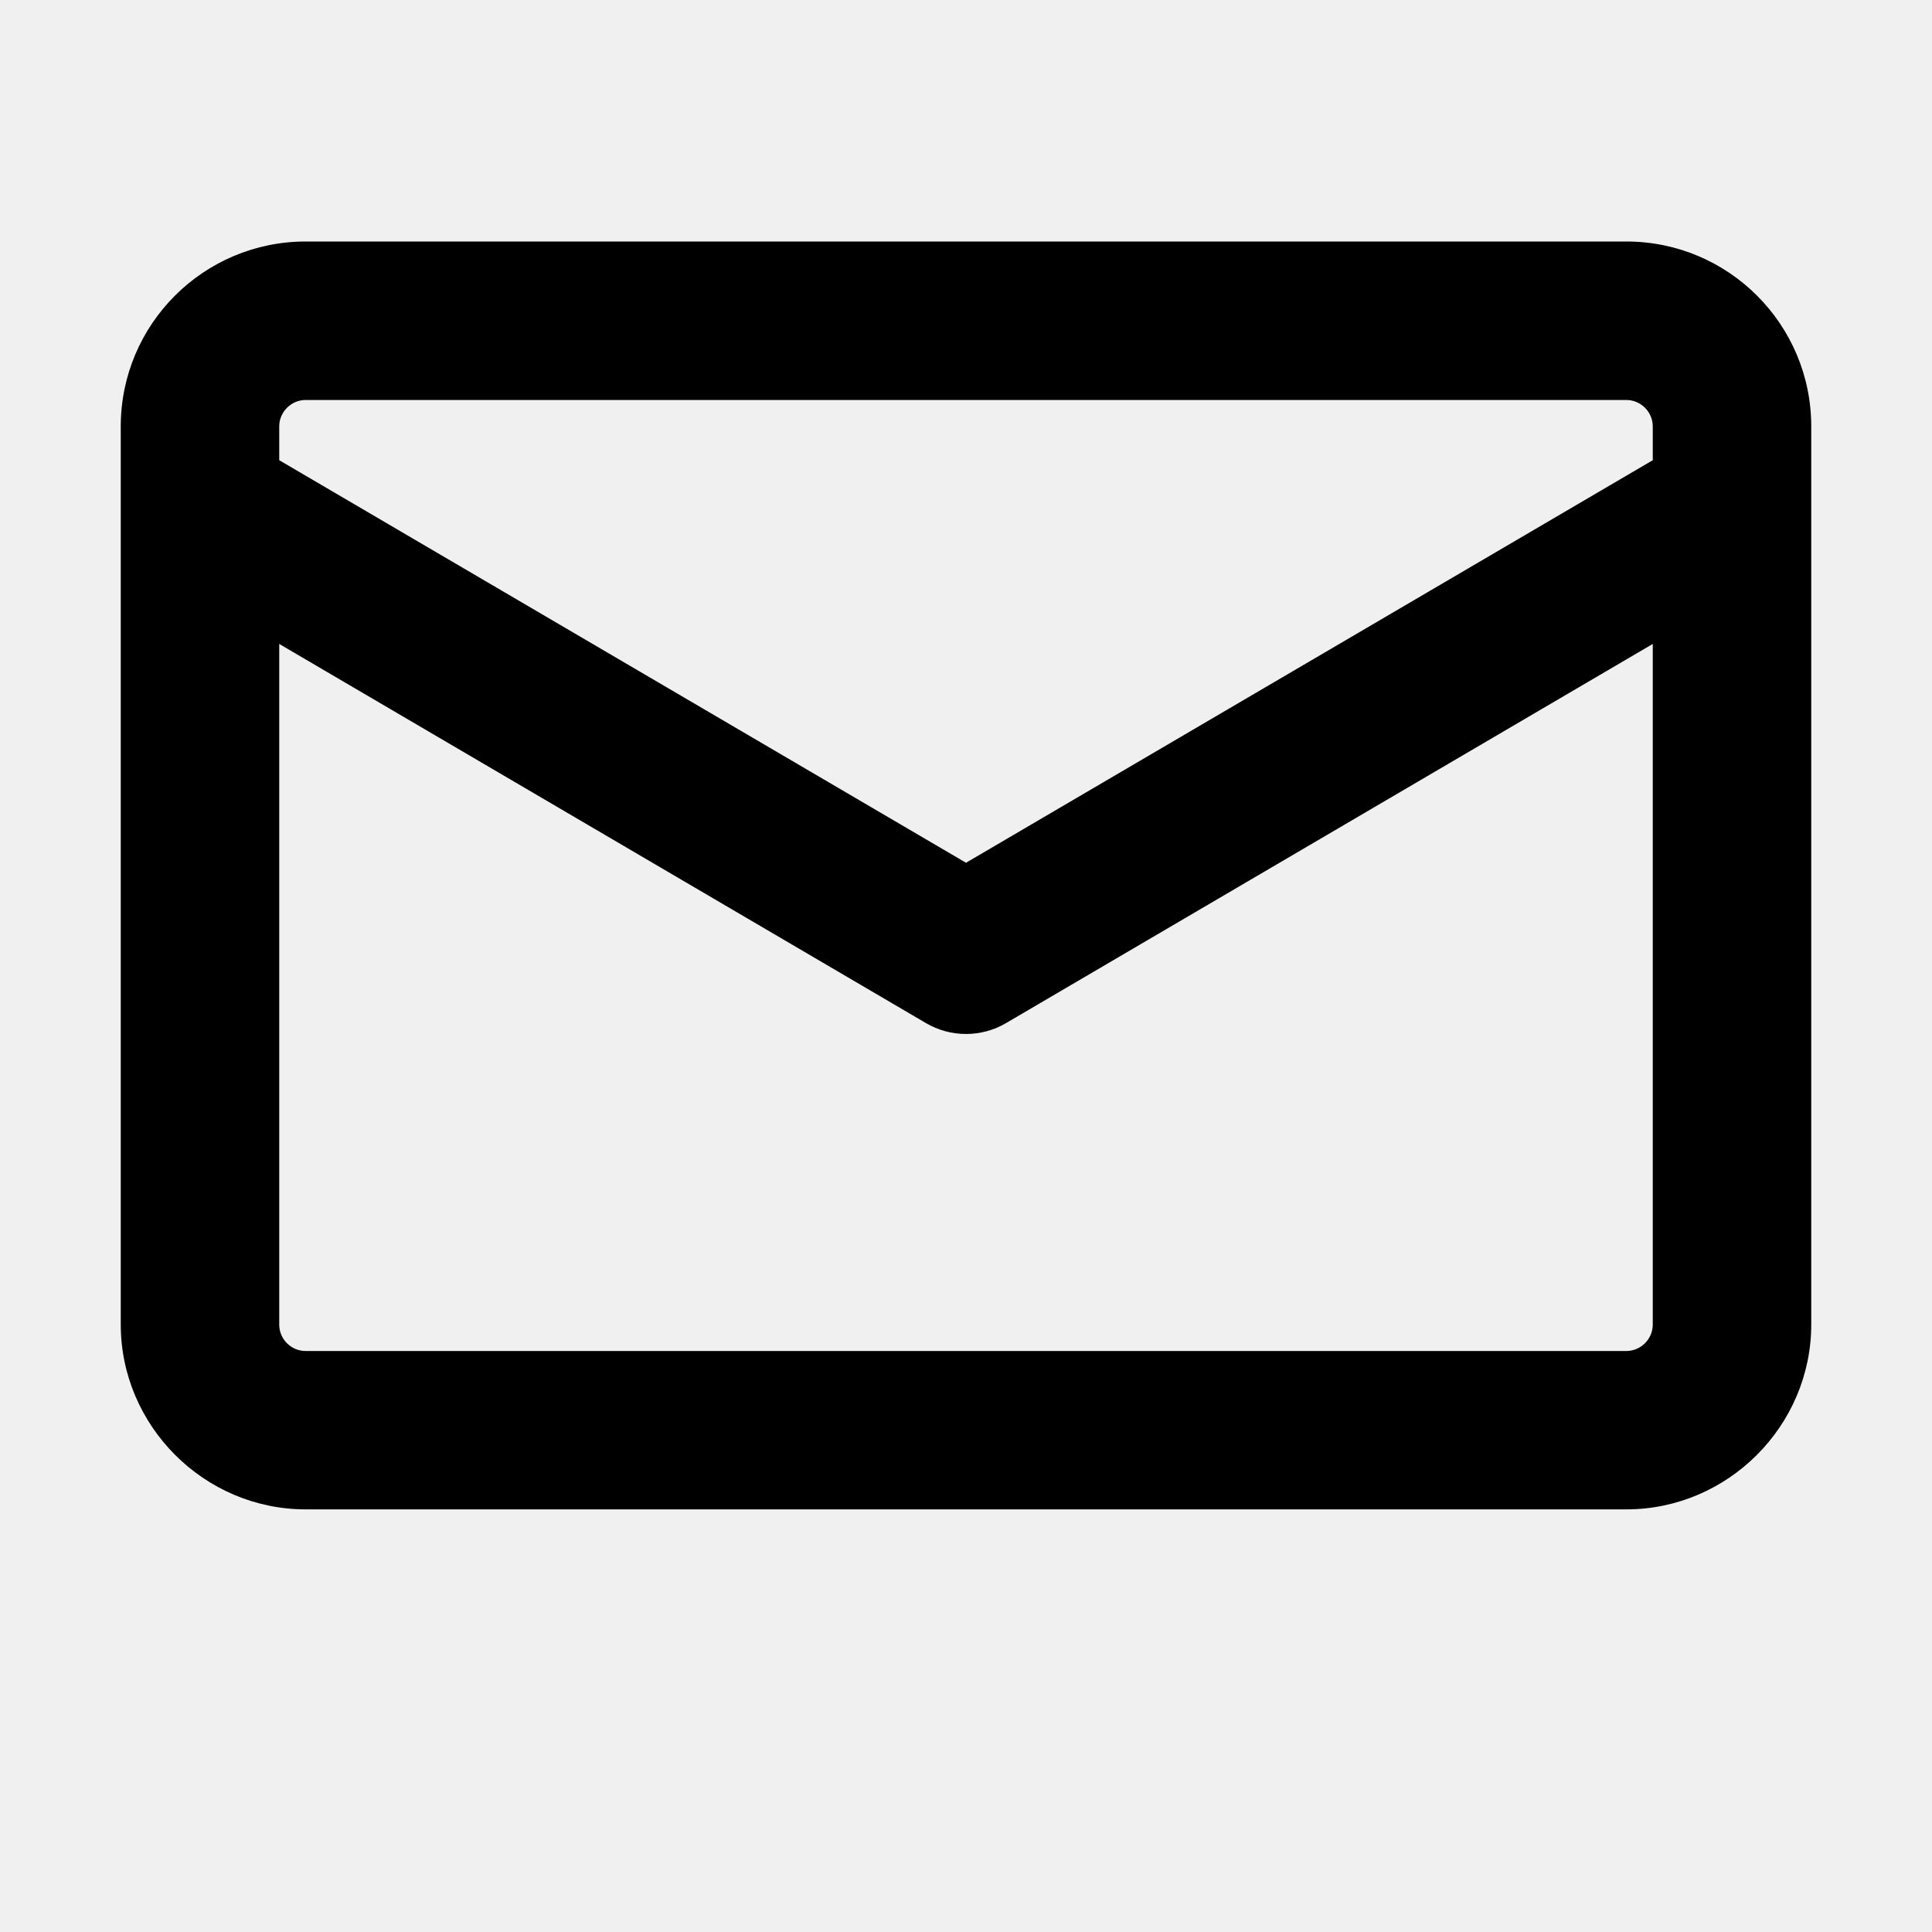
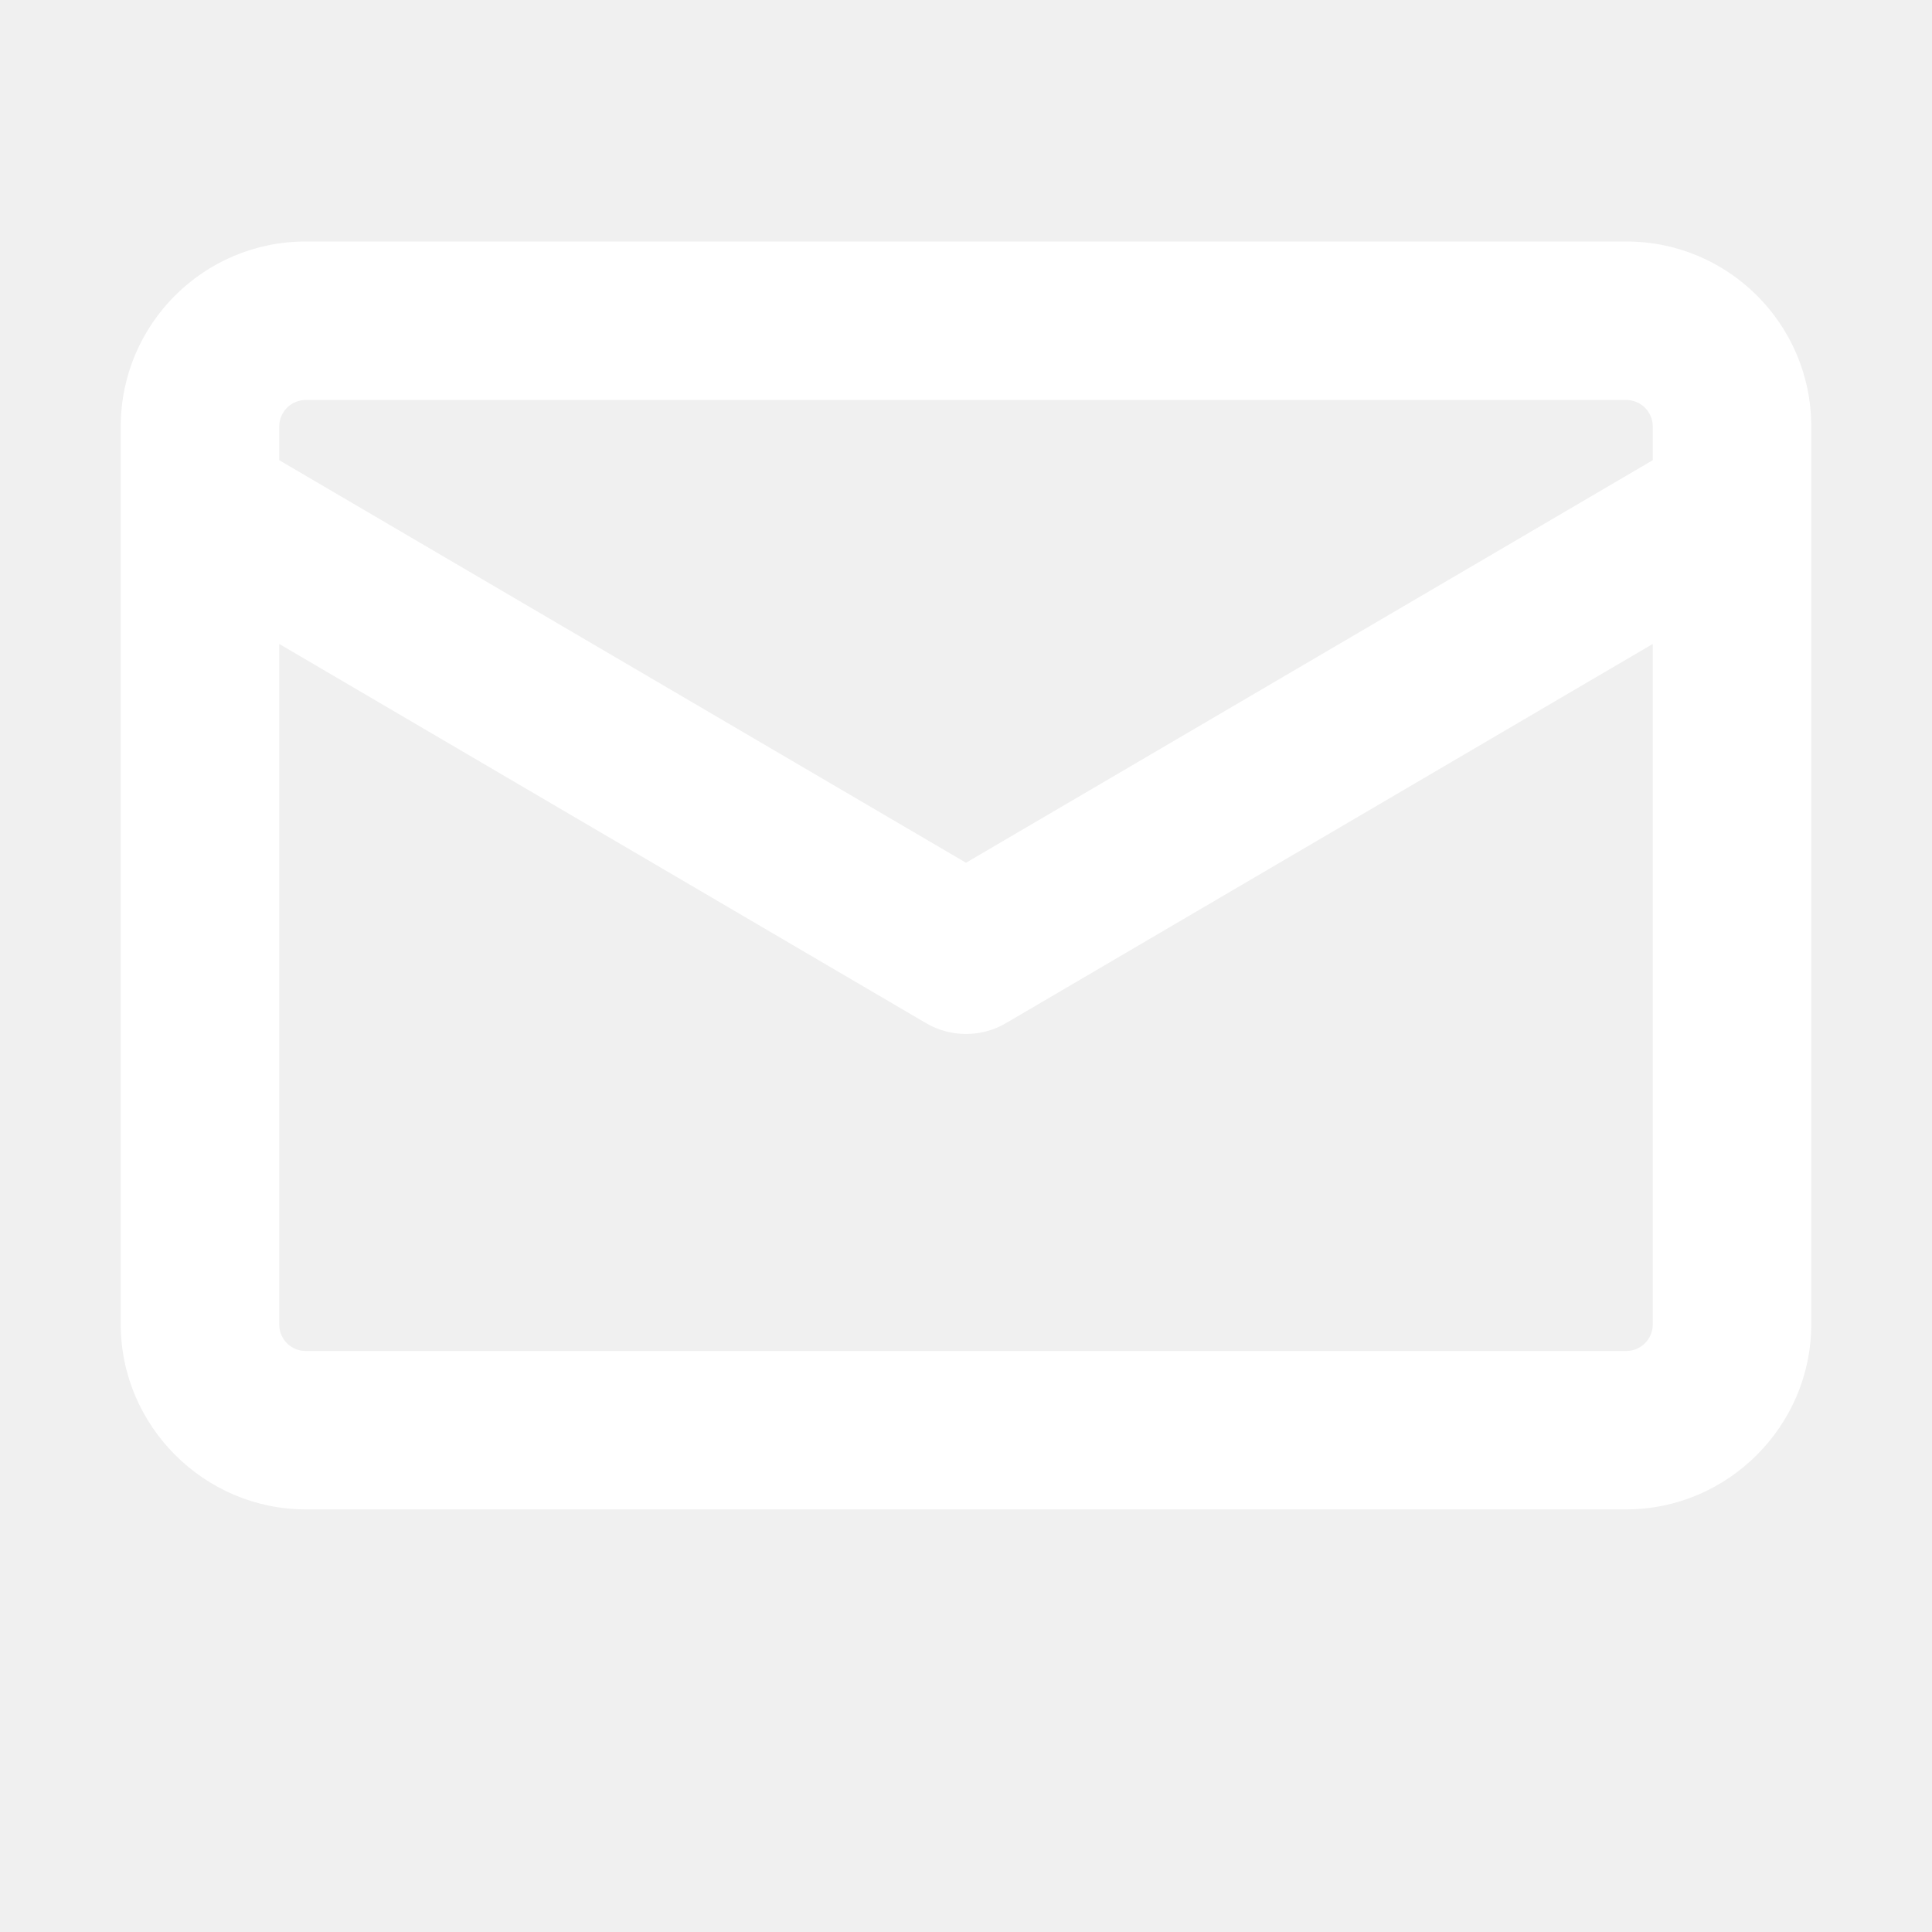
<svg xmlns="http://www.w3.org/2000/svg" viewBox="0 0 16 16">
  <defs>
    <style>
        .i-color {
-           fill: #000;
+           fill: #FFFFFF;
          fill-rule: evenodd;
        }
      </style>
  </defs>
  <g transform="matrix(0.875,0,0,0.875,1,0.25)">
    <path class="i-color" d="M1.75,2L14.25,2C15.216,2 16,2.784 16,3.75L16,12.25C16,13.21 15.21,14 14.25,14L1.75,14C0.79,14 0,13.21 0,12.25L0,3.75C0,2.784 0.784,2 1.75,2ZM1.5,12.251C1.5,12.389 1.612,12.501 1.75,12.501L14.25,12.501C14.387,12.501 14.5,12.388 14.5,12.251L14.5,5.809L8.38,9.397C8.146,9.535 7.854,9.535 7.62,9.397L1.5,5.809L1.5,12.251ZM14.5,4.07L14.5,3.75C14.5,3.613 14.387,3.5 14.25,3.5L1.75,3.5C1.613,3.5 1.5,3.613 1.5,3.75L1.5,4.07L8,7.88L14.5,4.07Z" style="fill-rule:nonzero;" />
  </g>
</svg>
